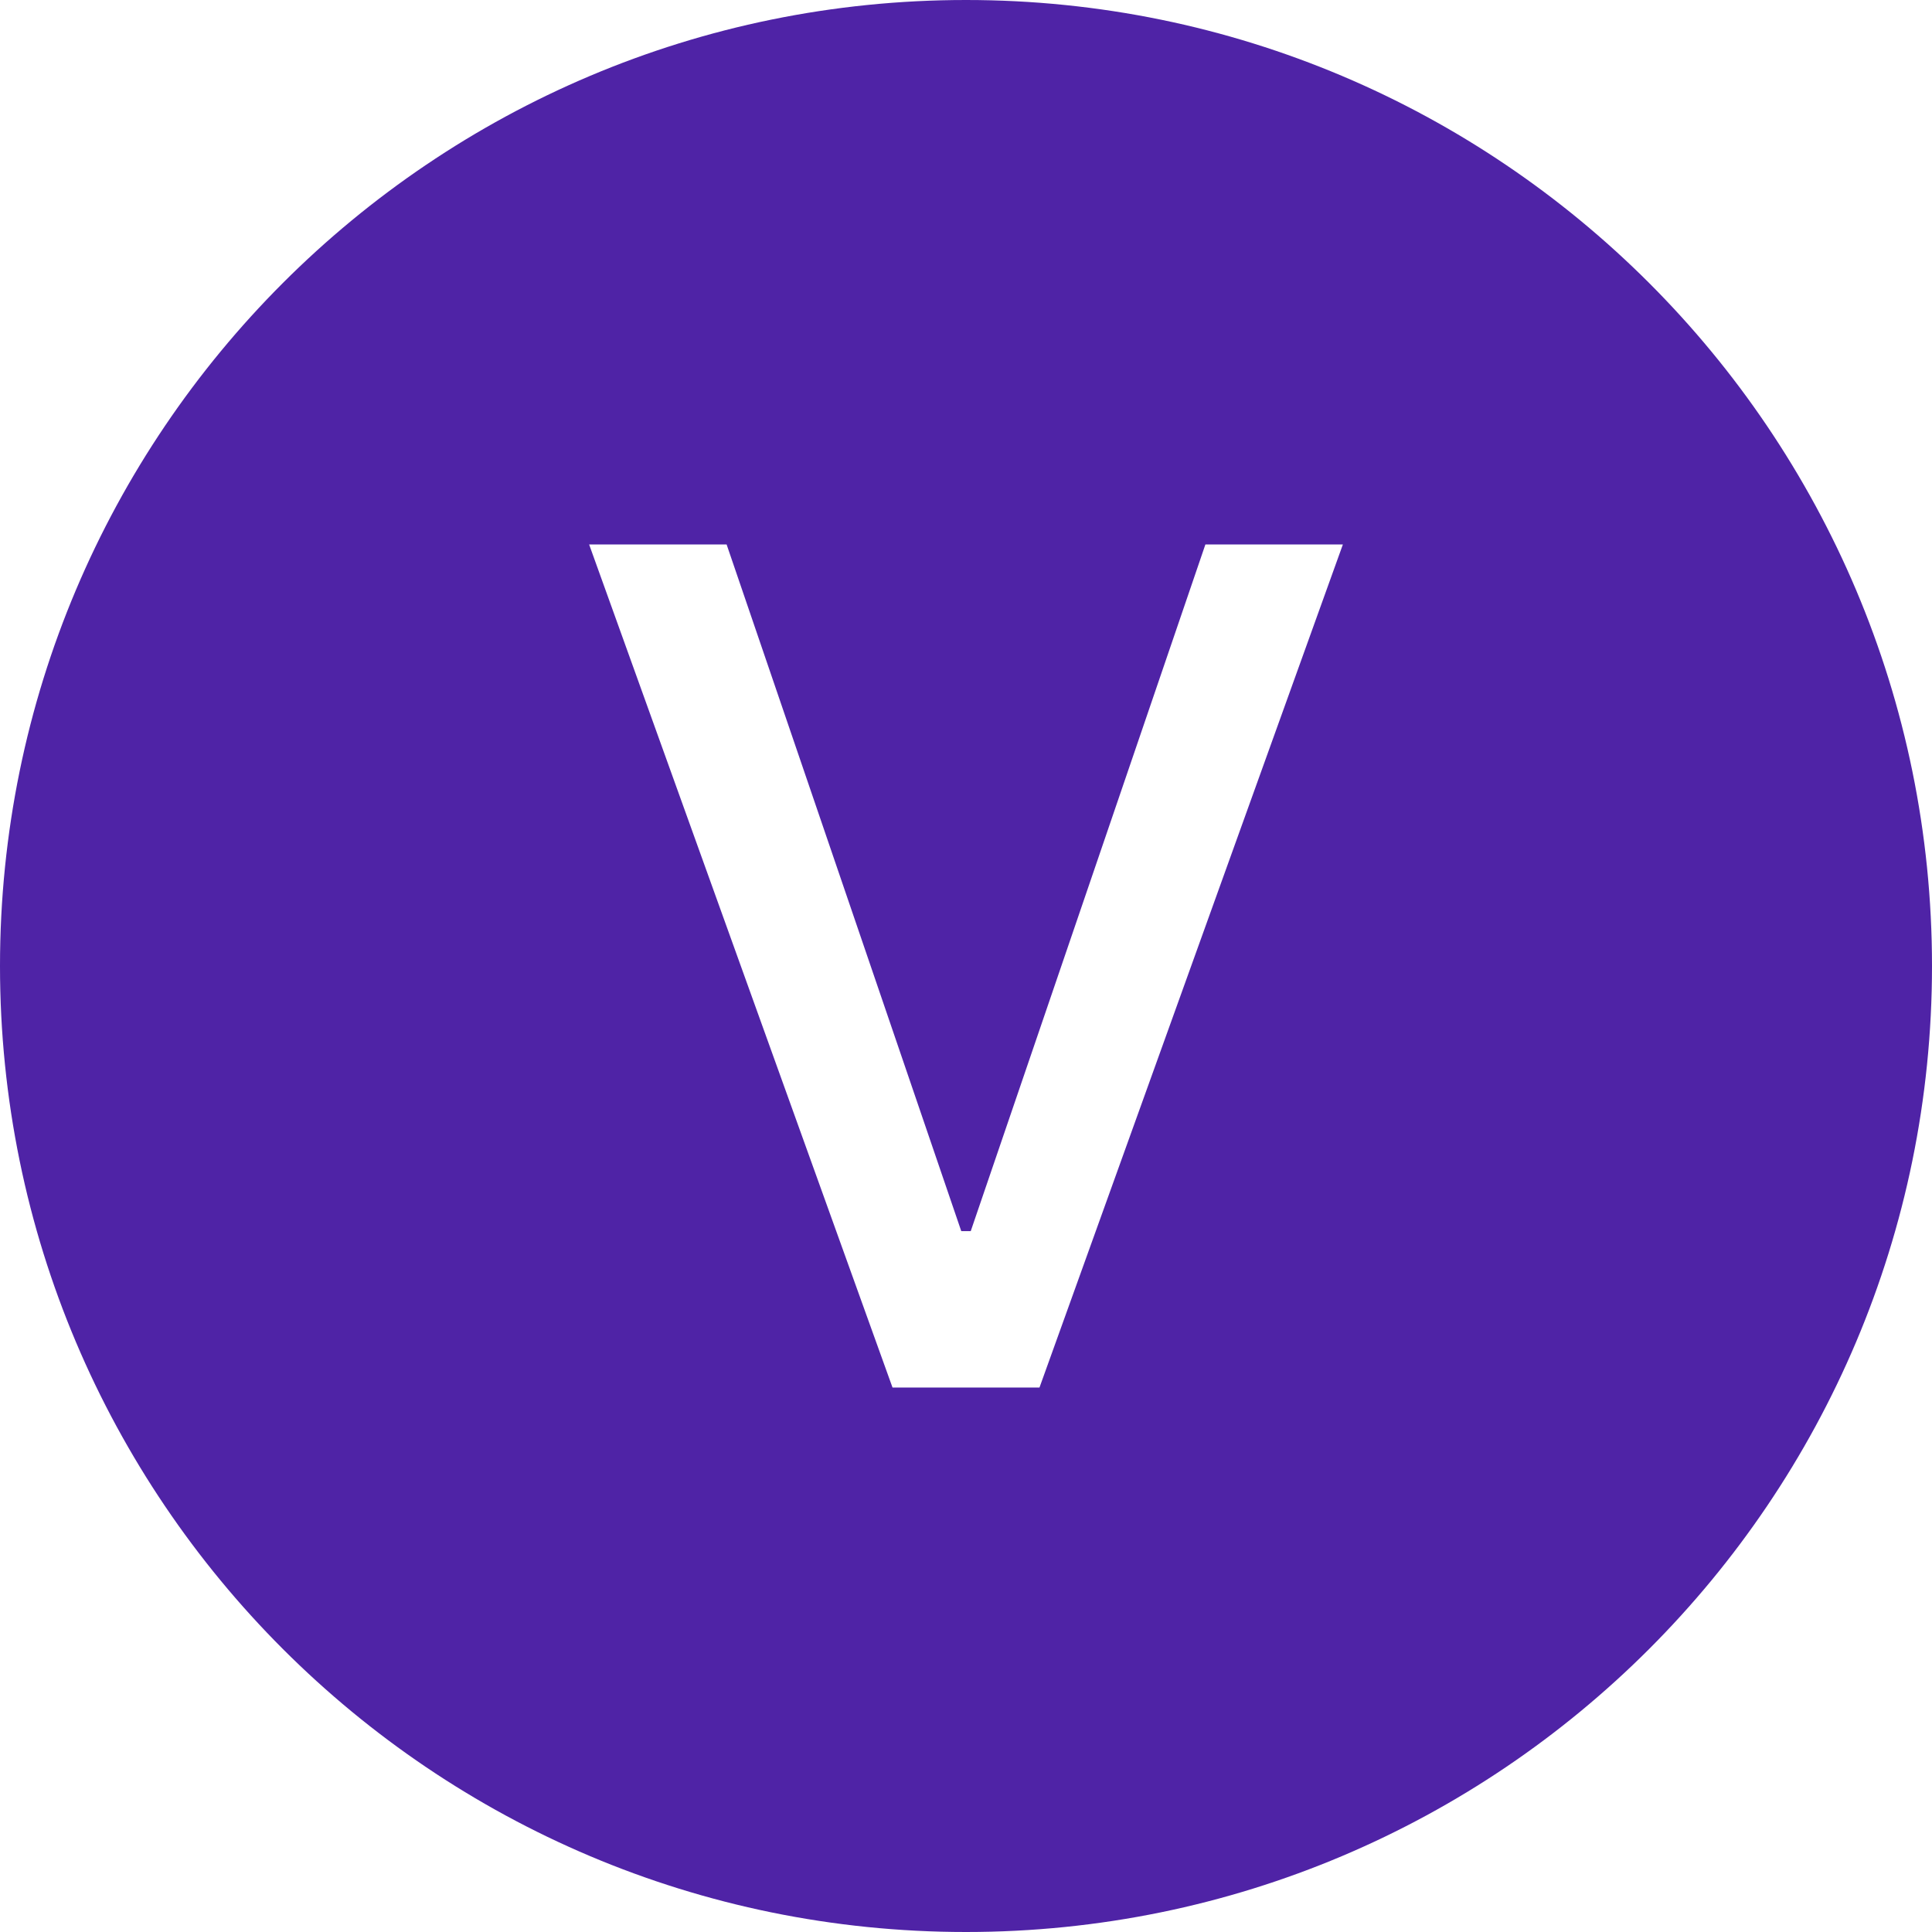
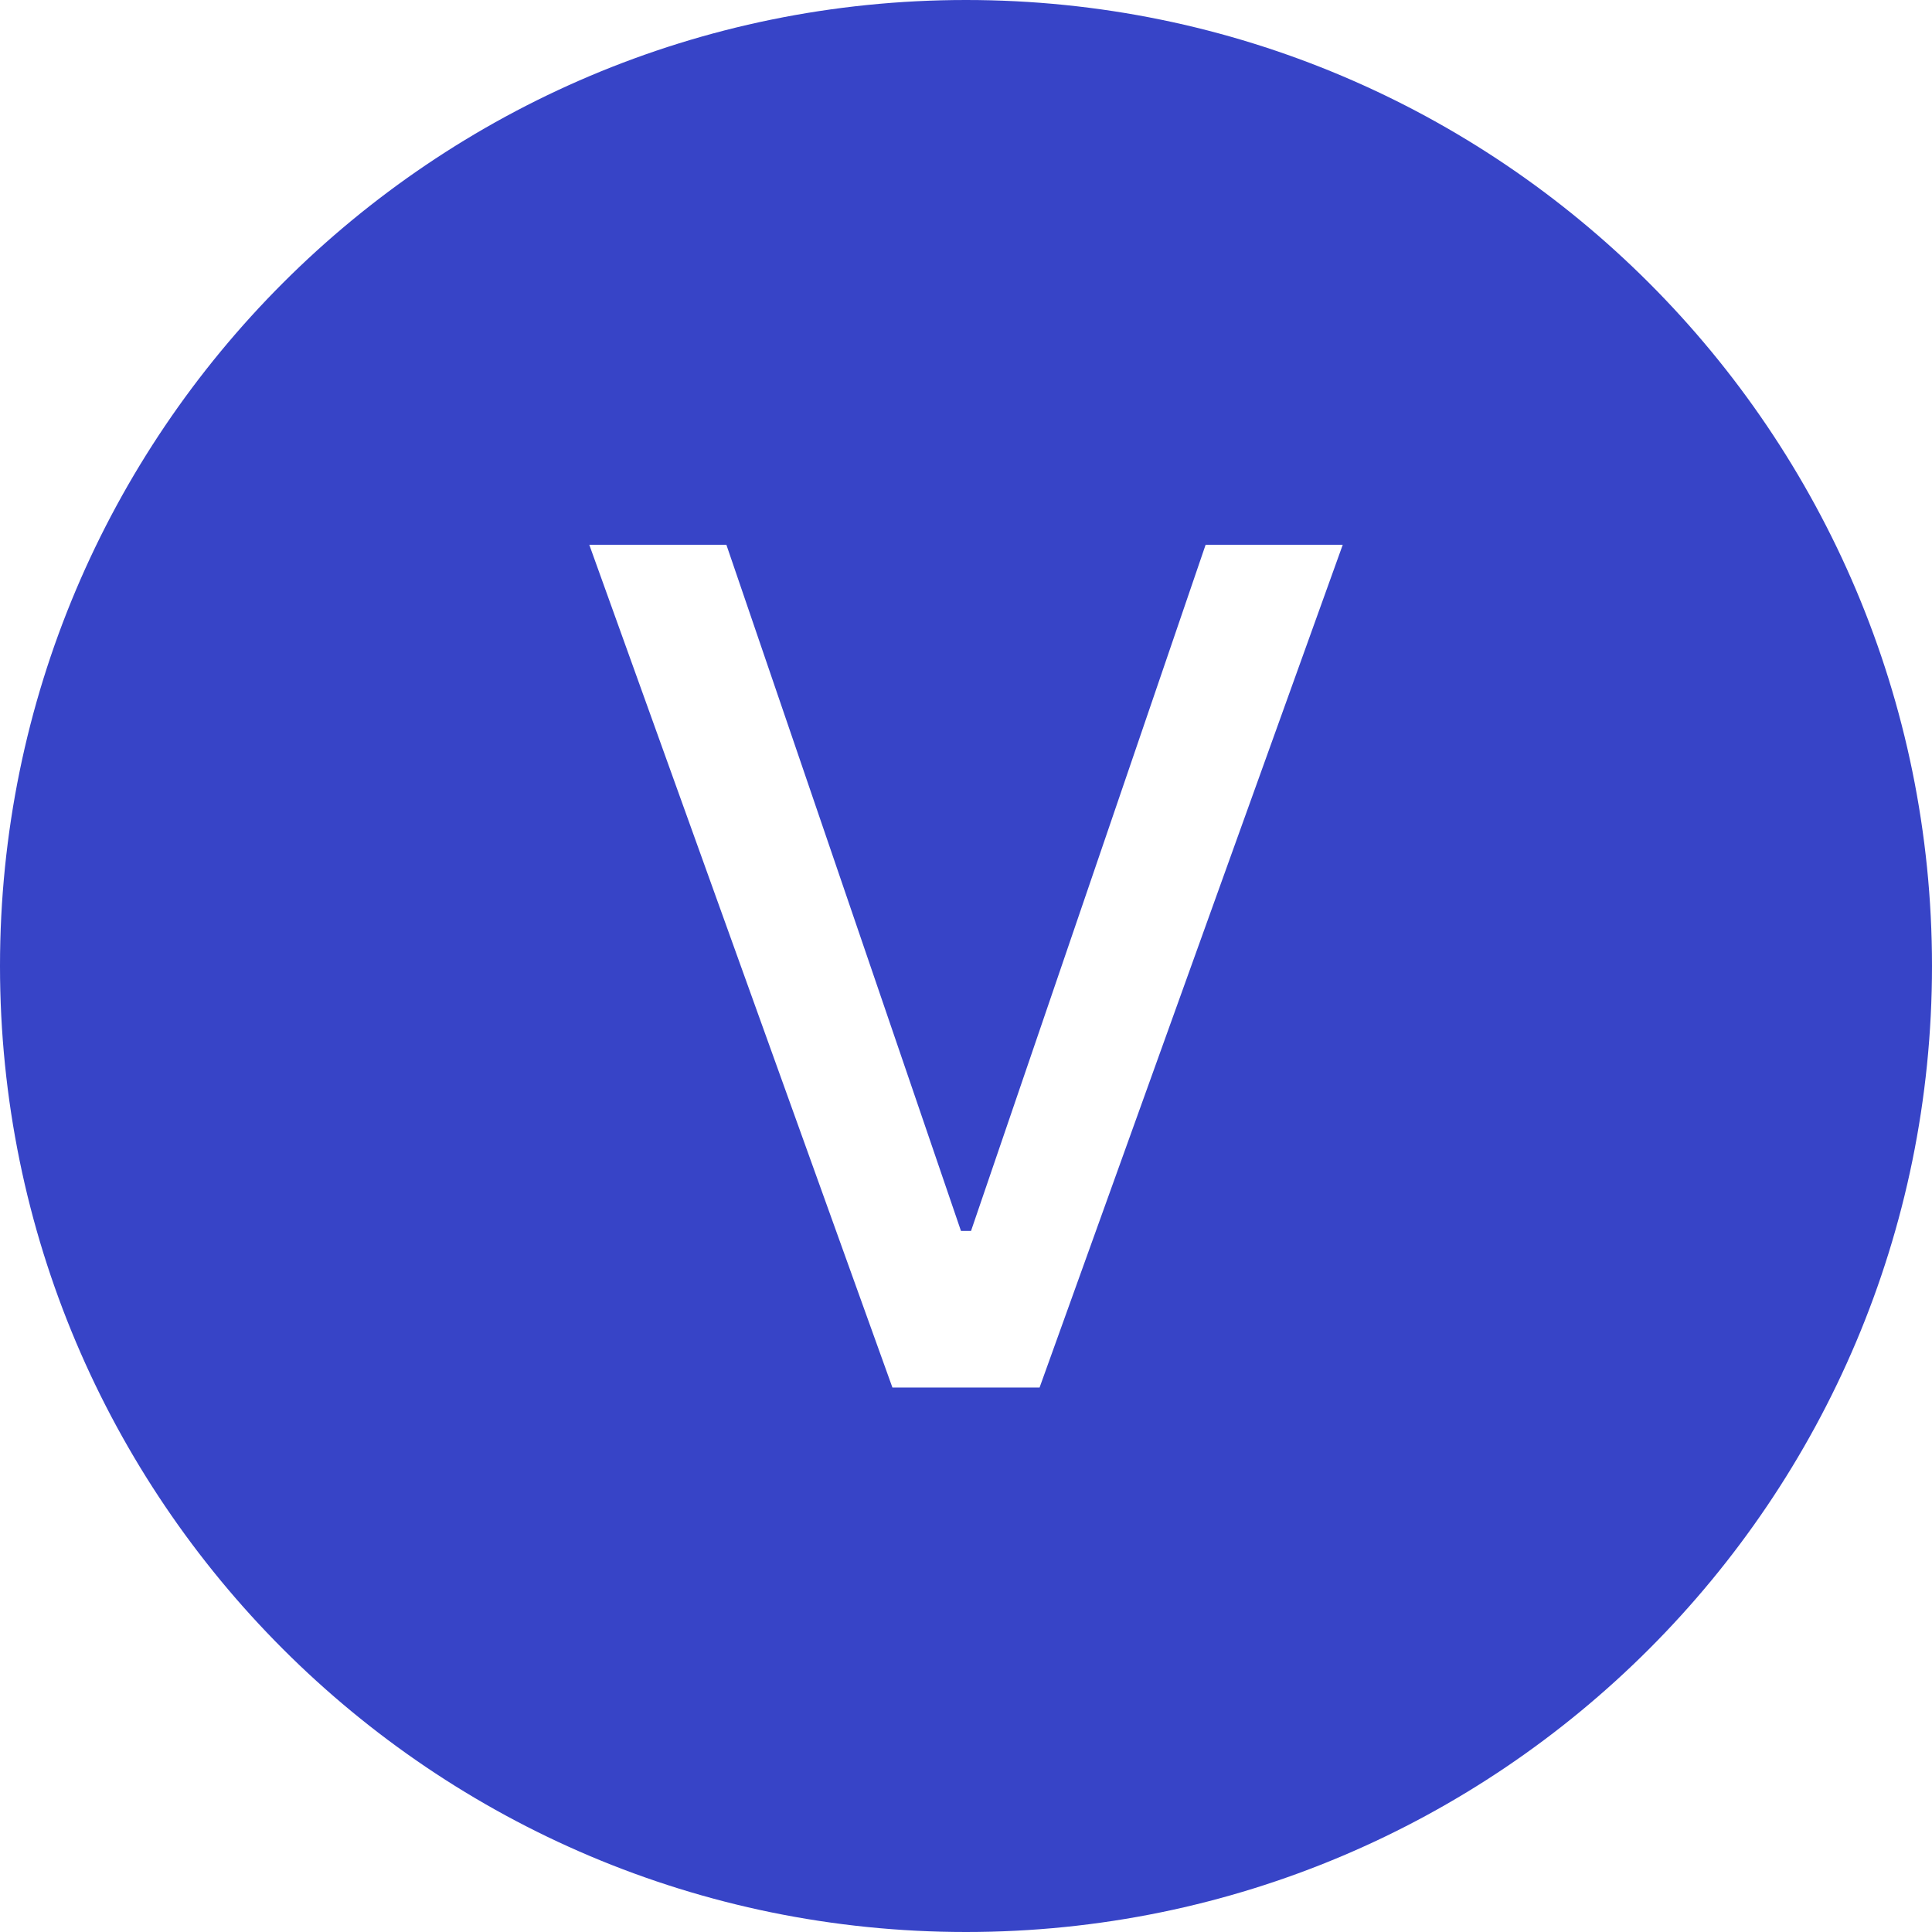
- <svg xmlns="http://www.w3.org/2000/svg" xmlns:xlink="http://www.w3.org/1999/xlink" width="700" height="700" viewBox="0 0 700 700">
+ <svg xmlns="http://www.w3.org/2000/svg" xmlns:xlink="http://www.w3.org/1999/xlink" width="48" height="48" viewBox="0 0 48 48">
  <defs>
    <g>
      <g id="glyph-0-0">
-         <path d="M 39.078 95.453 L 39.078 19.094 L 386.297 19.094 L 386.297 95.453 Z M 39.078 -9.547 L 39.078 -85.906 L 386.297 -85.906 L 386.297 -9.547 Z M 39.078 -114.547 L 39.078 -190.906 L 386.297 -190.906 L 386.297 -114.547 Z M 39.078 -219.547 L 39.078 -295.906 L 386.297 -295.906 L 386.297 -219.547 Z M 39.078 -324.547 L 39.078 -400.906 L 386.297 -400.906 L 386.297 -324.547 Z M 39.078 -324.547 " />
+         <path d="M 2.672 6.547 L 2.672 1.312 L 26.484 1.312 L 26.484 6.547 Z M 2.672 -0.656 L 2.672 -5.891 L 26.484 -5.891 L 26.484 -0.656 Z M 2.672 -7.859 L 2.672 -13.094 L 26.484 -13.094 L 26.484 -7.859 Z M 2.672 -15.047 L 2.672 -20.281 L 26.484 -20.281 L 26.484 -15.047 Z M 2.672 -22.25 L 2.672 -27.484 L 26.484 -27.484 L 26.484 -22.25 Z M 2.672 -22.25 " />
      </g>
      <g id="glyph-0-1">
-         <path d="M 60.25 -305.453 L 145.266 -56.672 L 148.703 -56.672 L 233.719 -305.453 L 283.531 -305.453 L 173.609 0 L 120.359 0 L 10.438 -305.453 Z M 60.25 -305.453 " />
+         <path d="M 4.125 -20.938 L 9.953 -3.891 L 10.203 -3.891 L 16.031 -20.938 L 19.438 -20.938 L 11.906 0 L 8.25 0 L 0.719 -20.938 Z M 4.125 -20.938 " />
      </g>
    </g>
  </defs>
-   <path fill-rule="nonzero" fill="rgb(30.98%, 13.725%, 65.098%)" fill-opacity="1" d="M 700 350 C 700 543.301 543.301 700 350 700 C 156.699 700 0 543.301 0 350 C 0 156.699 156.699 0 350 0 C 543.301 0 700 156.699 700 350 " />
+   <path fill-rule="nonzero" fill="rgb(21.569%, 26.667%, 78.039%)" fill-opacity="1" d="M 48 24 C 48 37.254 37.254 48 24 48 C 10.746 48 0 37.254 0 24 C 0 10.746 10.746 0 24 0 C 37.254 0 48 10.746 48 24 " />
  <g fill="rgb(100%, 100%, 100%)" fill-opacity="1">
-     <use xlink:href="#glyph-0-1" x="203.016" y="502.727" />
+     <use xlink:href="#glyph-0-1" x="13.922" y="34.473" />
  </g>
</svg>
